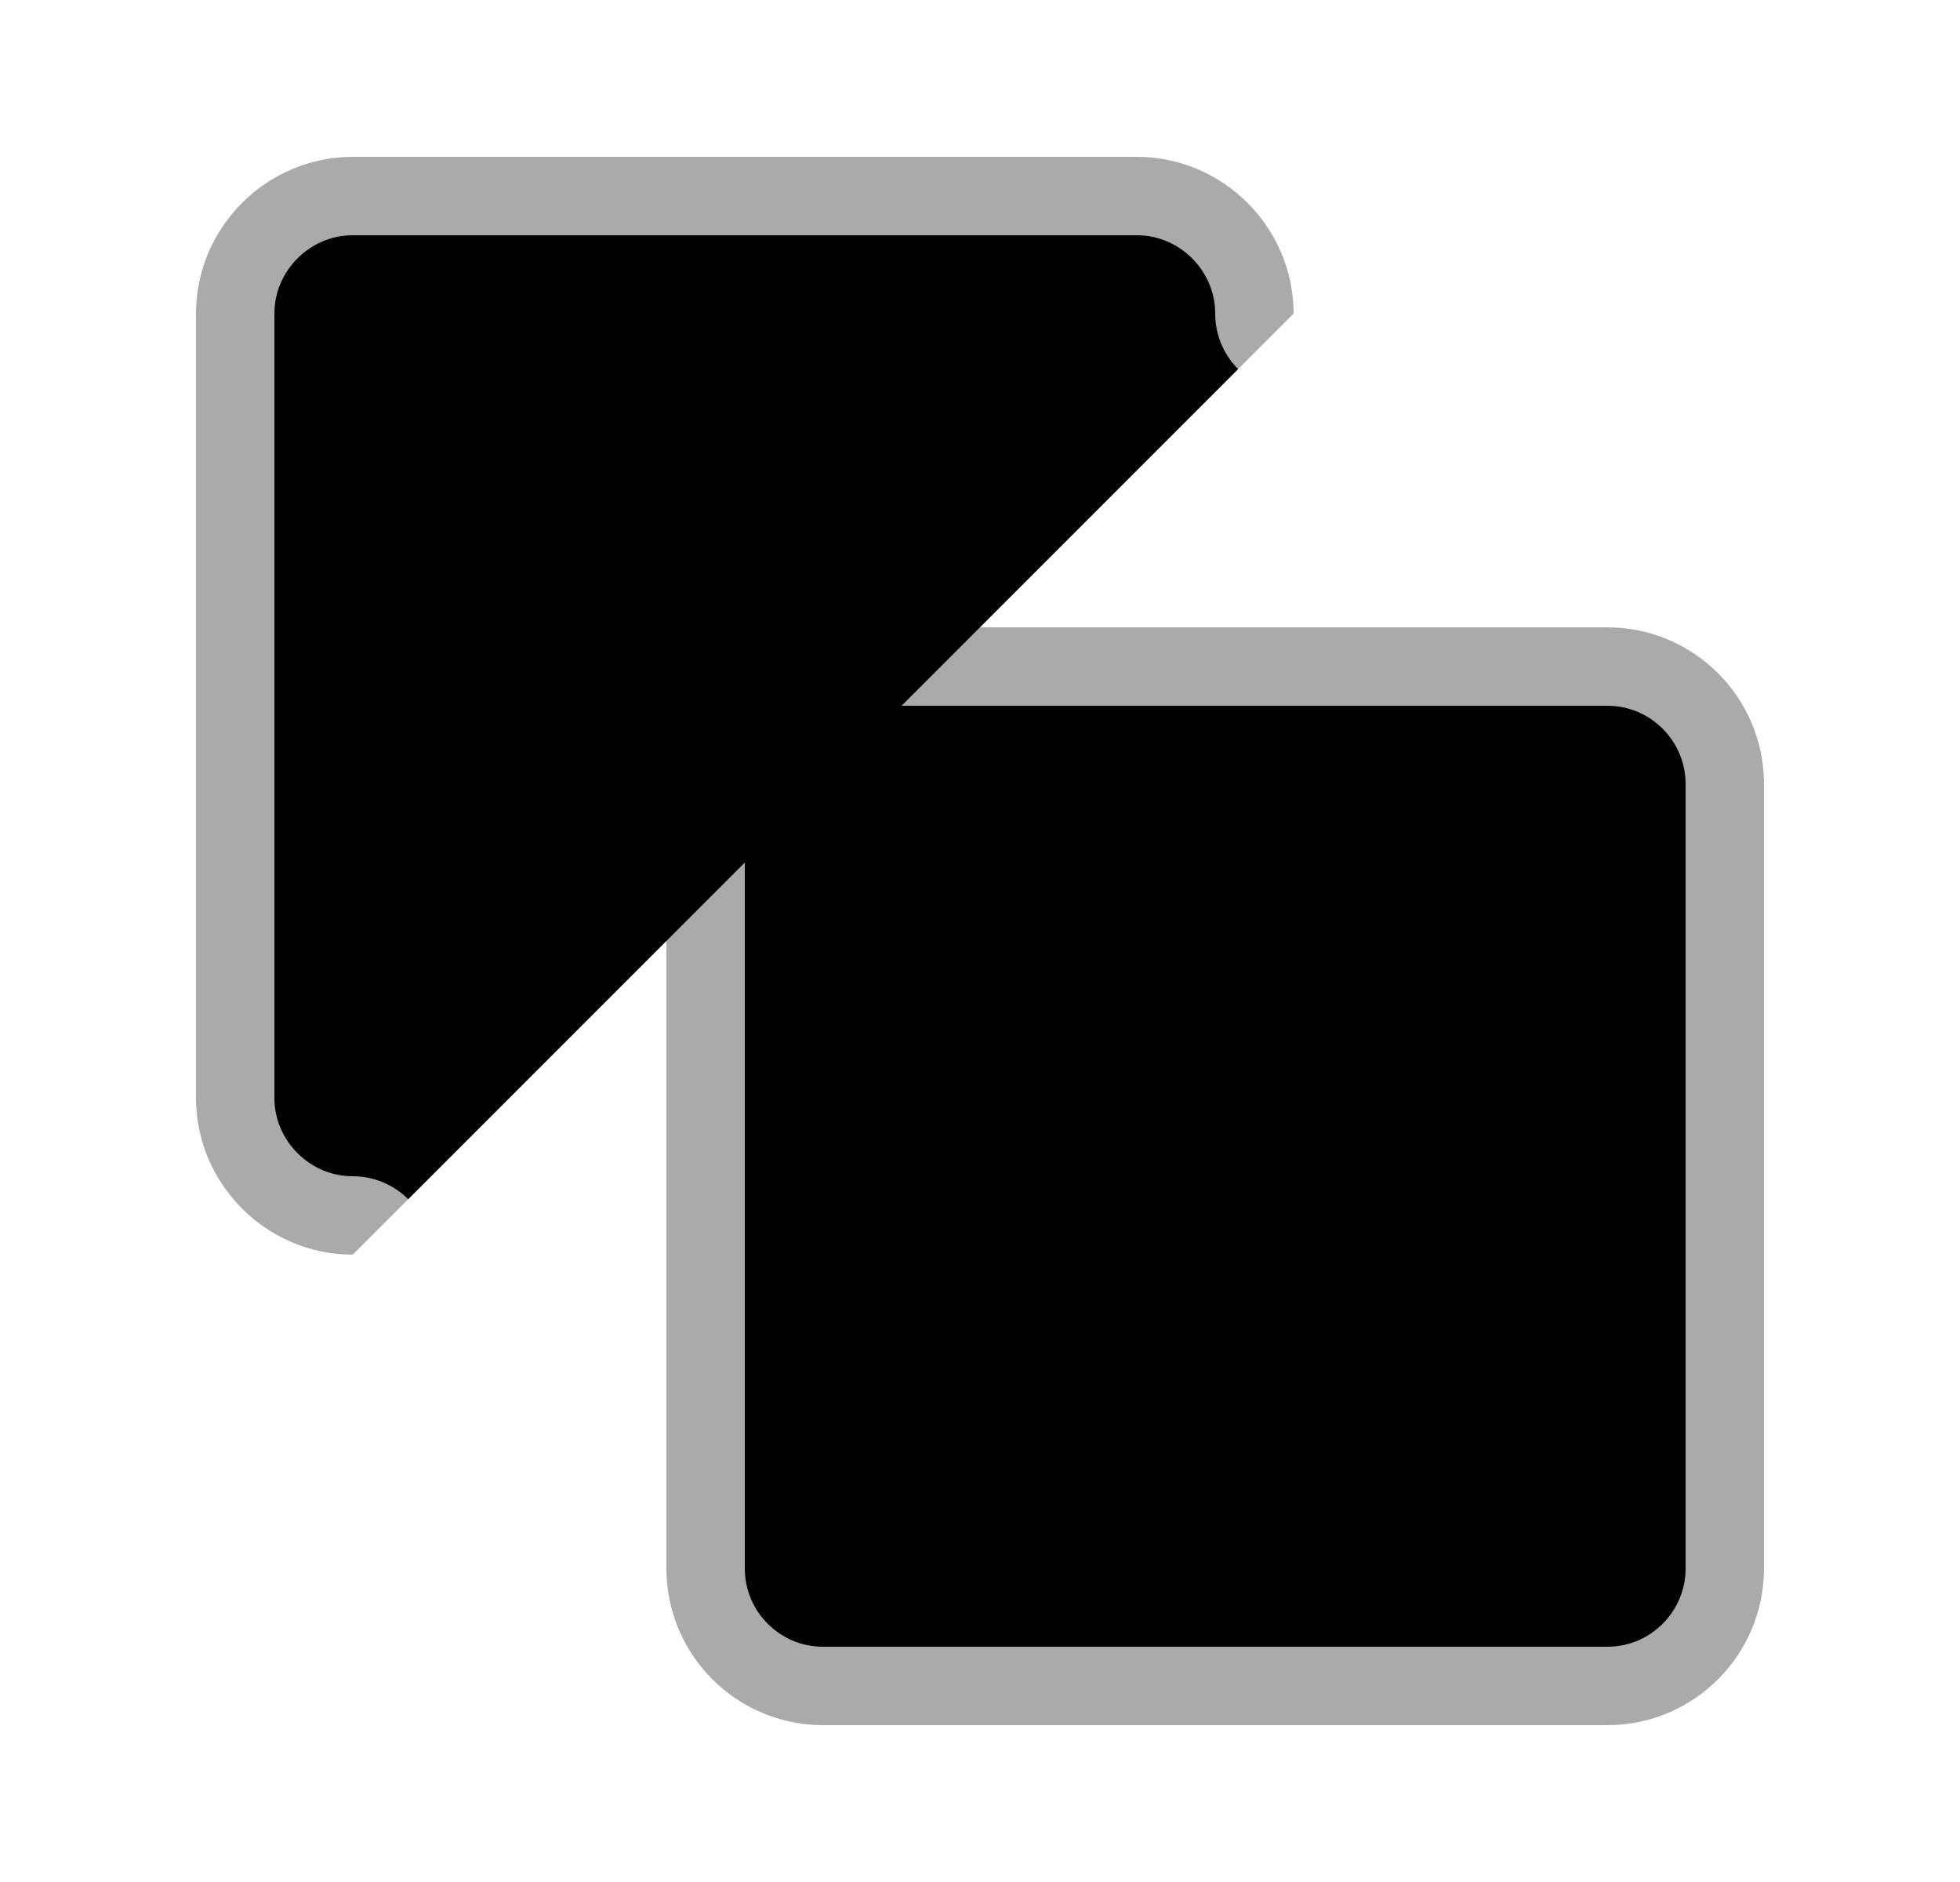
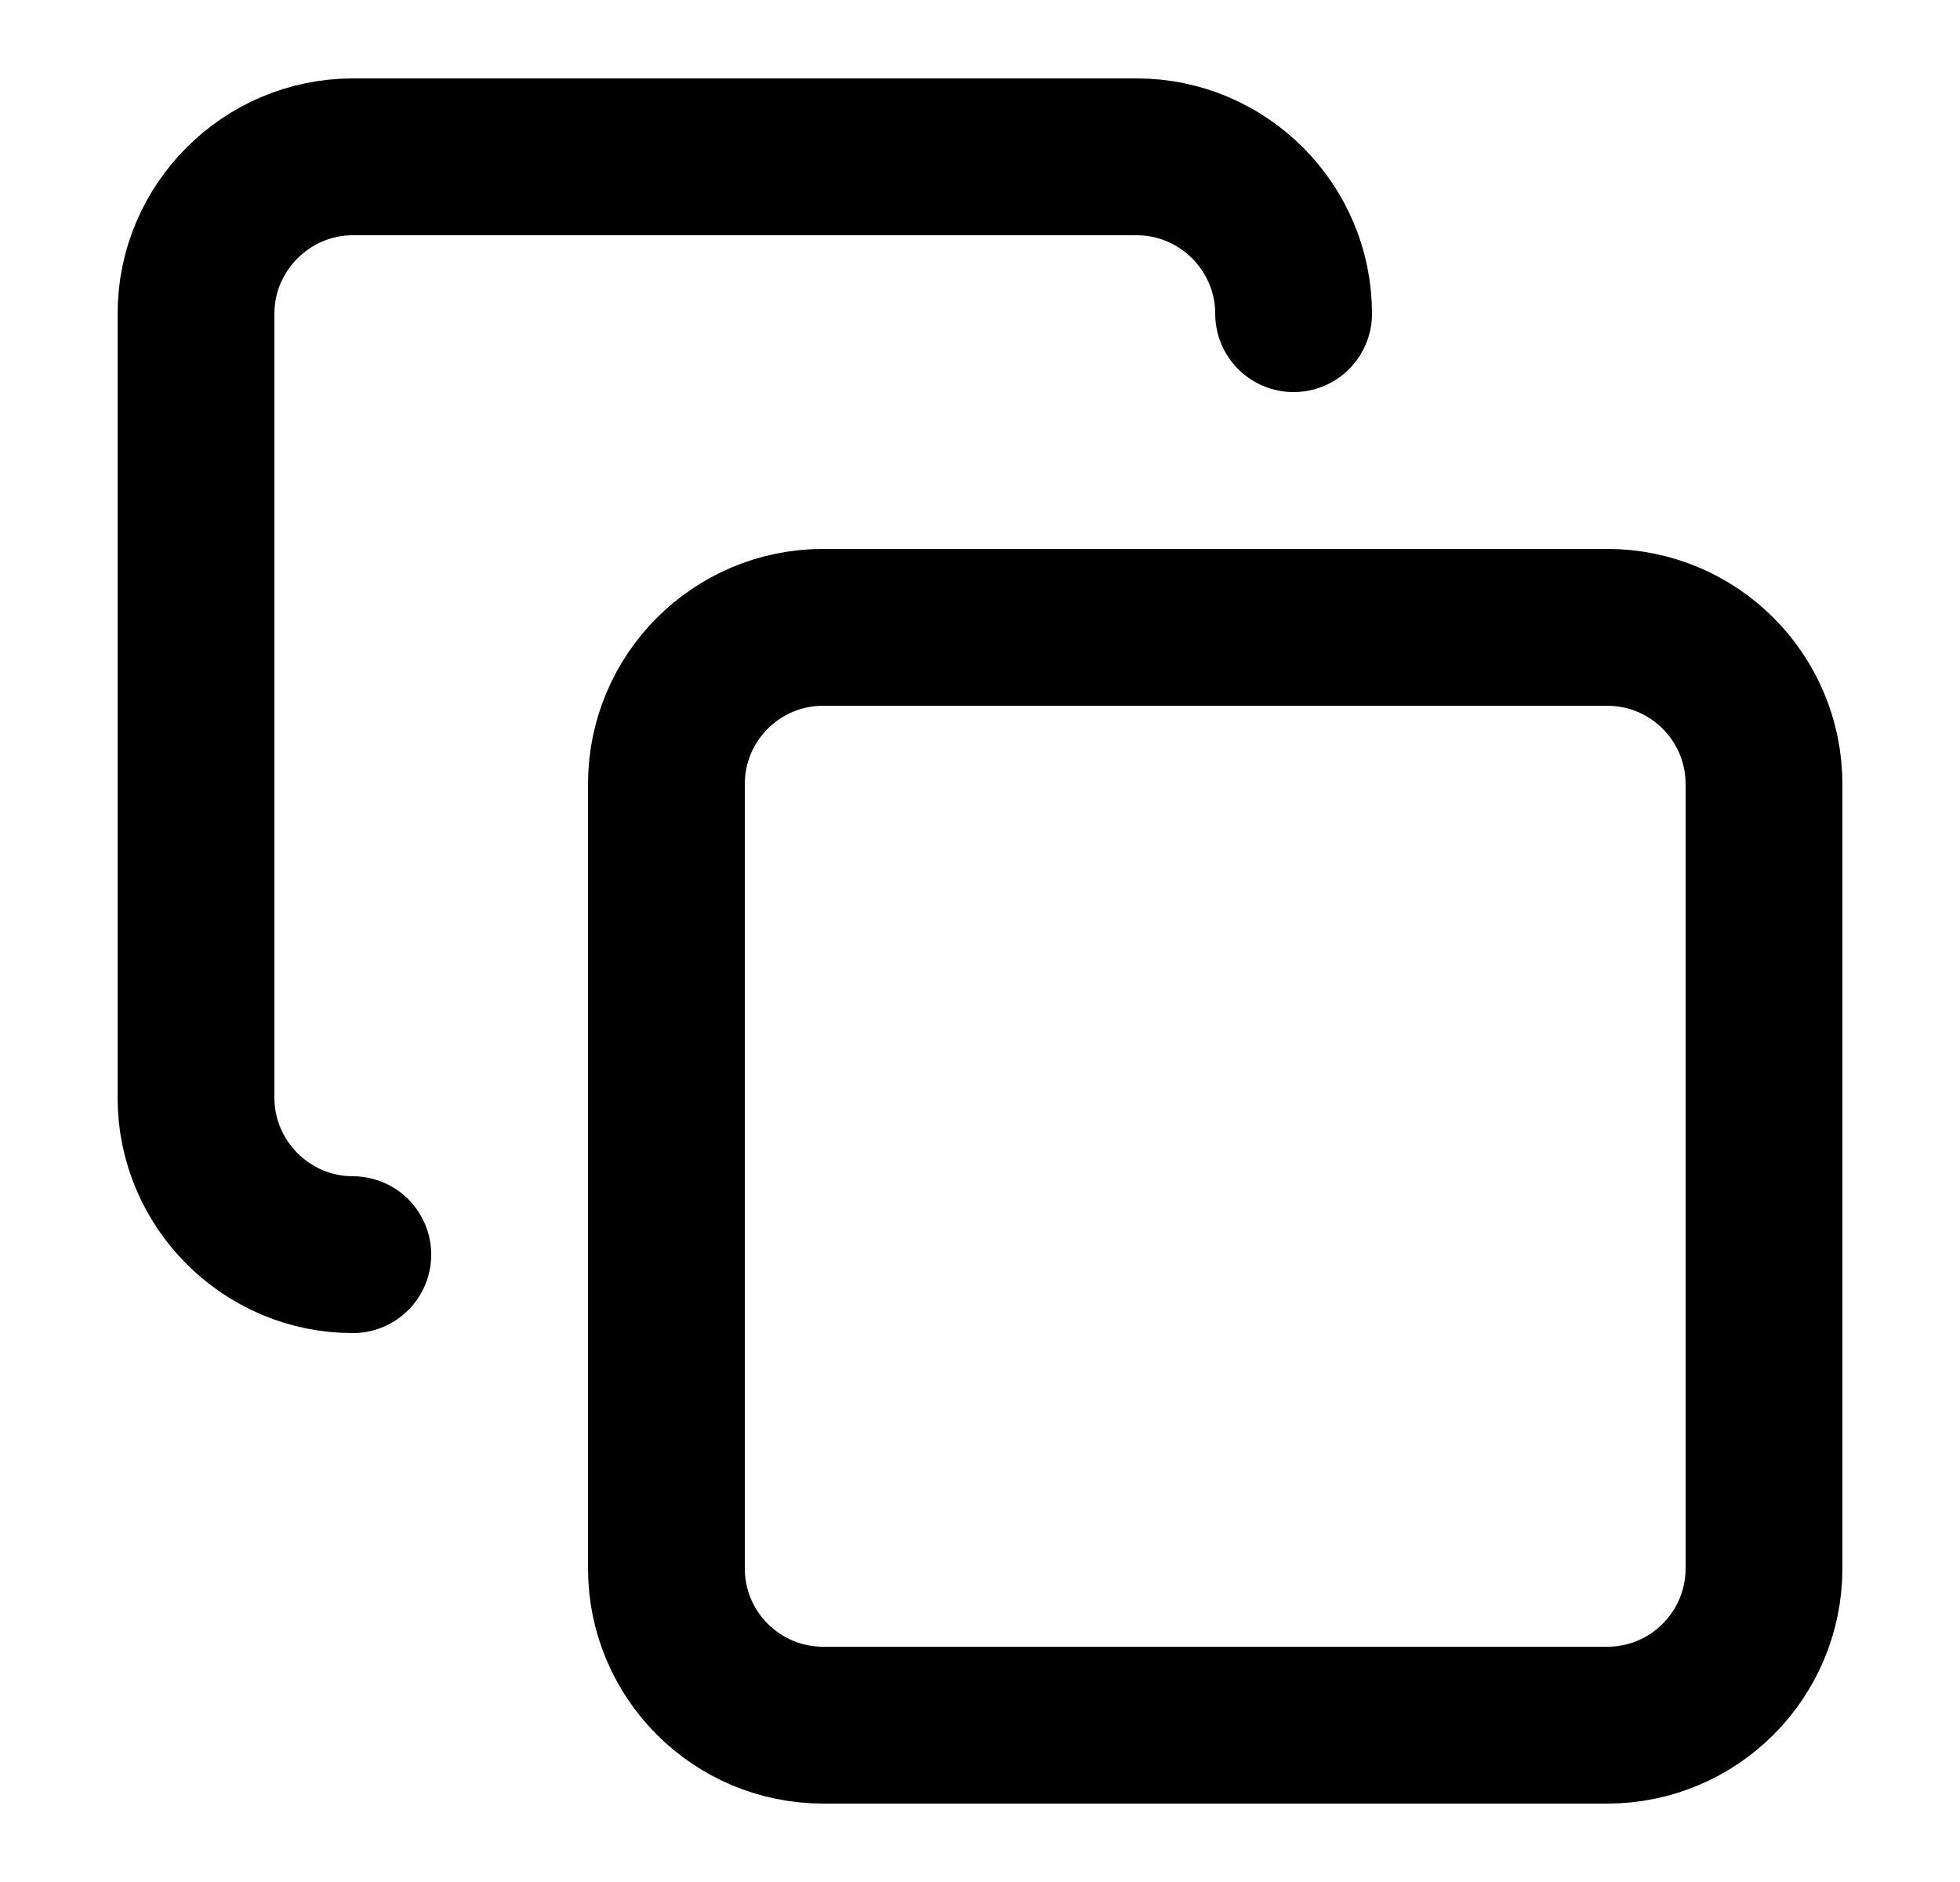
<svg xmlns="http://www.w3.org/2000/svg" width="25" height="24" viewBox="0 0 25 24" fill="none">
  <g id="icon_copy">
-     <path id="Vector" d="M20.5 8H10.5C9.395 8 8.5 8.895 8.5 10V20C8.5 21.105 9.395 22 10.5 22H20.5C21.605 22 22.5 21.105 22.5 20V10C22.5 8.895 21.605 8 20.5 8Z" stroke="#fffa" fill="currentColor" stroke-width="2" stroke-linecap="round" stroke-linejoin="round" />
-     <path id="Vector_2" d="M4.5 16C3.4 16 2.5 15.1 2.5 14V4C2.5 2.9 3.4 2 4.5 2H14.5C15.6 2 16.5 2.9 16.5 4" stroke="#fffa" stroke-width="2" fill="currentColor" stroke-linecap="round" stroke-linejoin="round" />
+     <path id="Vector" d="M20.5 8H10.5C9.395 8 8.5 8.895 8.5 10V20C8.5 21.105 9.395 22 10.5 22H20.5C21.605 22 22.5 21.105 22.5 20V10C22.5 8.895 21.605 8 20.5 8Z" stroke="currentColor" stroke-width="2" stroke-linecap="round" stroke-linejoin="round" />
+     <path id="Vector_2" d="M4.5 16C3.4 16 2.5 15.1 2.5 14V4C2.5 2.9 3.4 2 4.5 2H14.5C15.6 2 16.5 2.9 16.5 4" stroke="currentColor" stroke-width="2" stroke-linecap="round" stroke-linejoin="round" />
  </g>
</svg>
